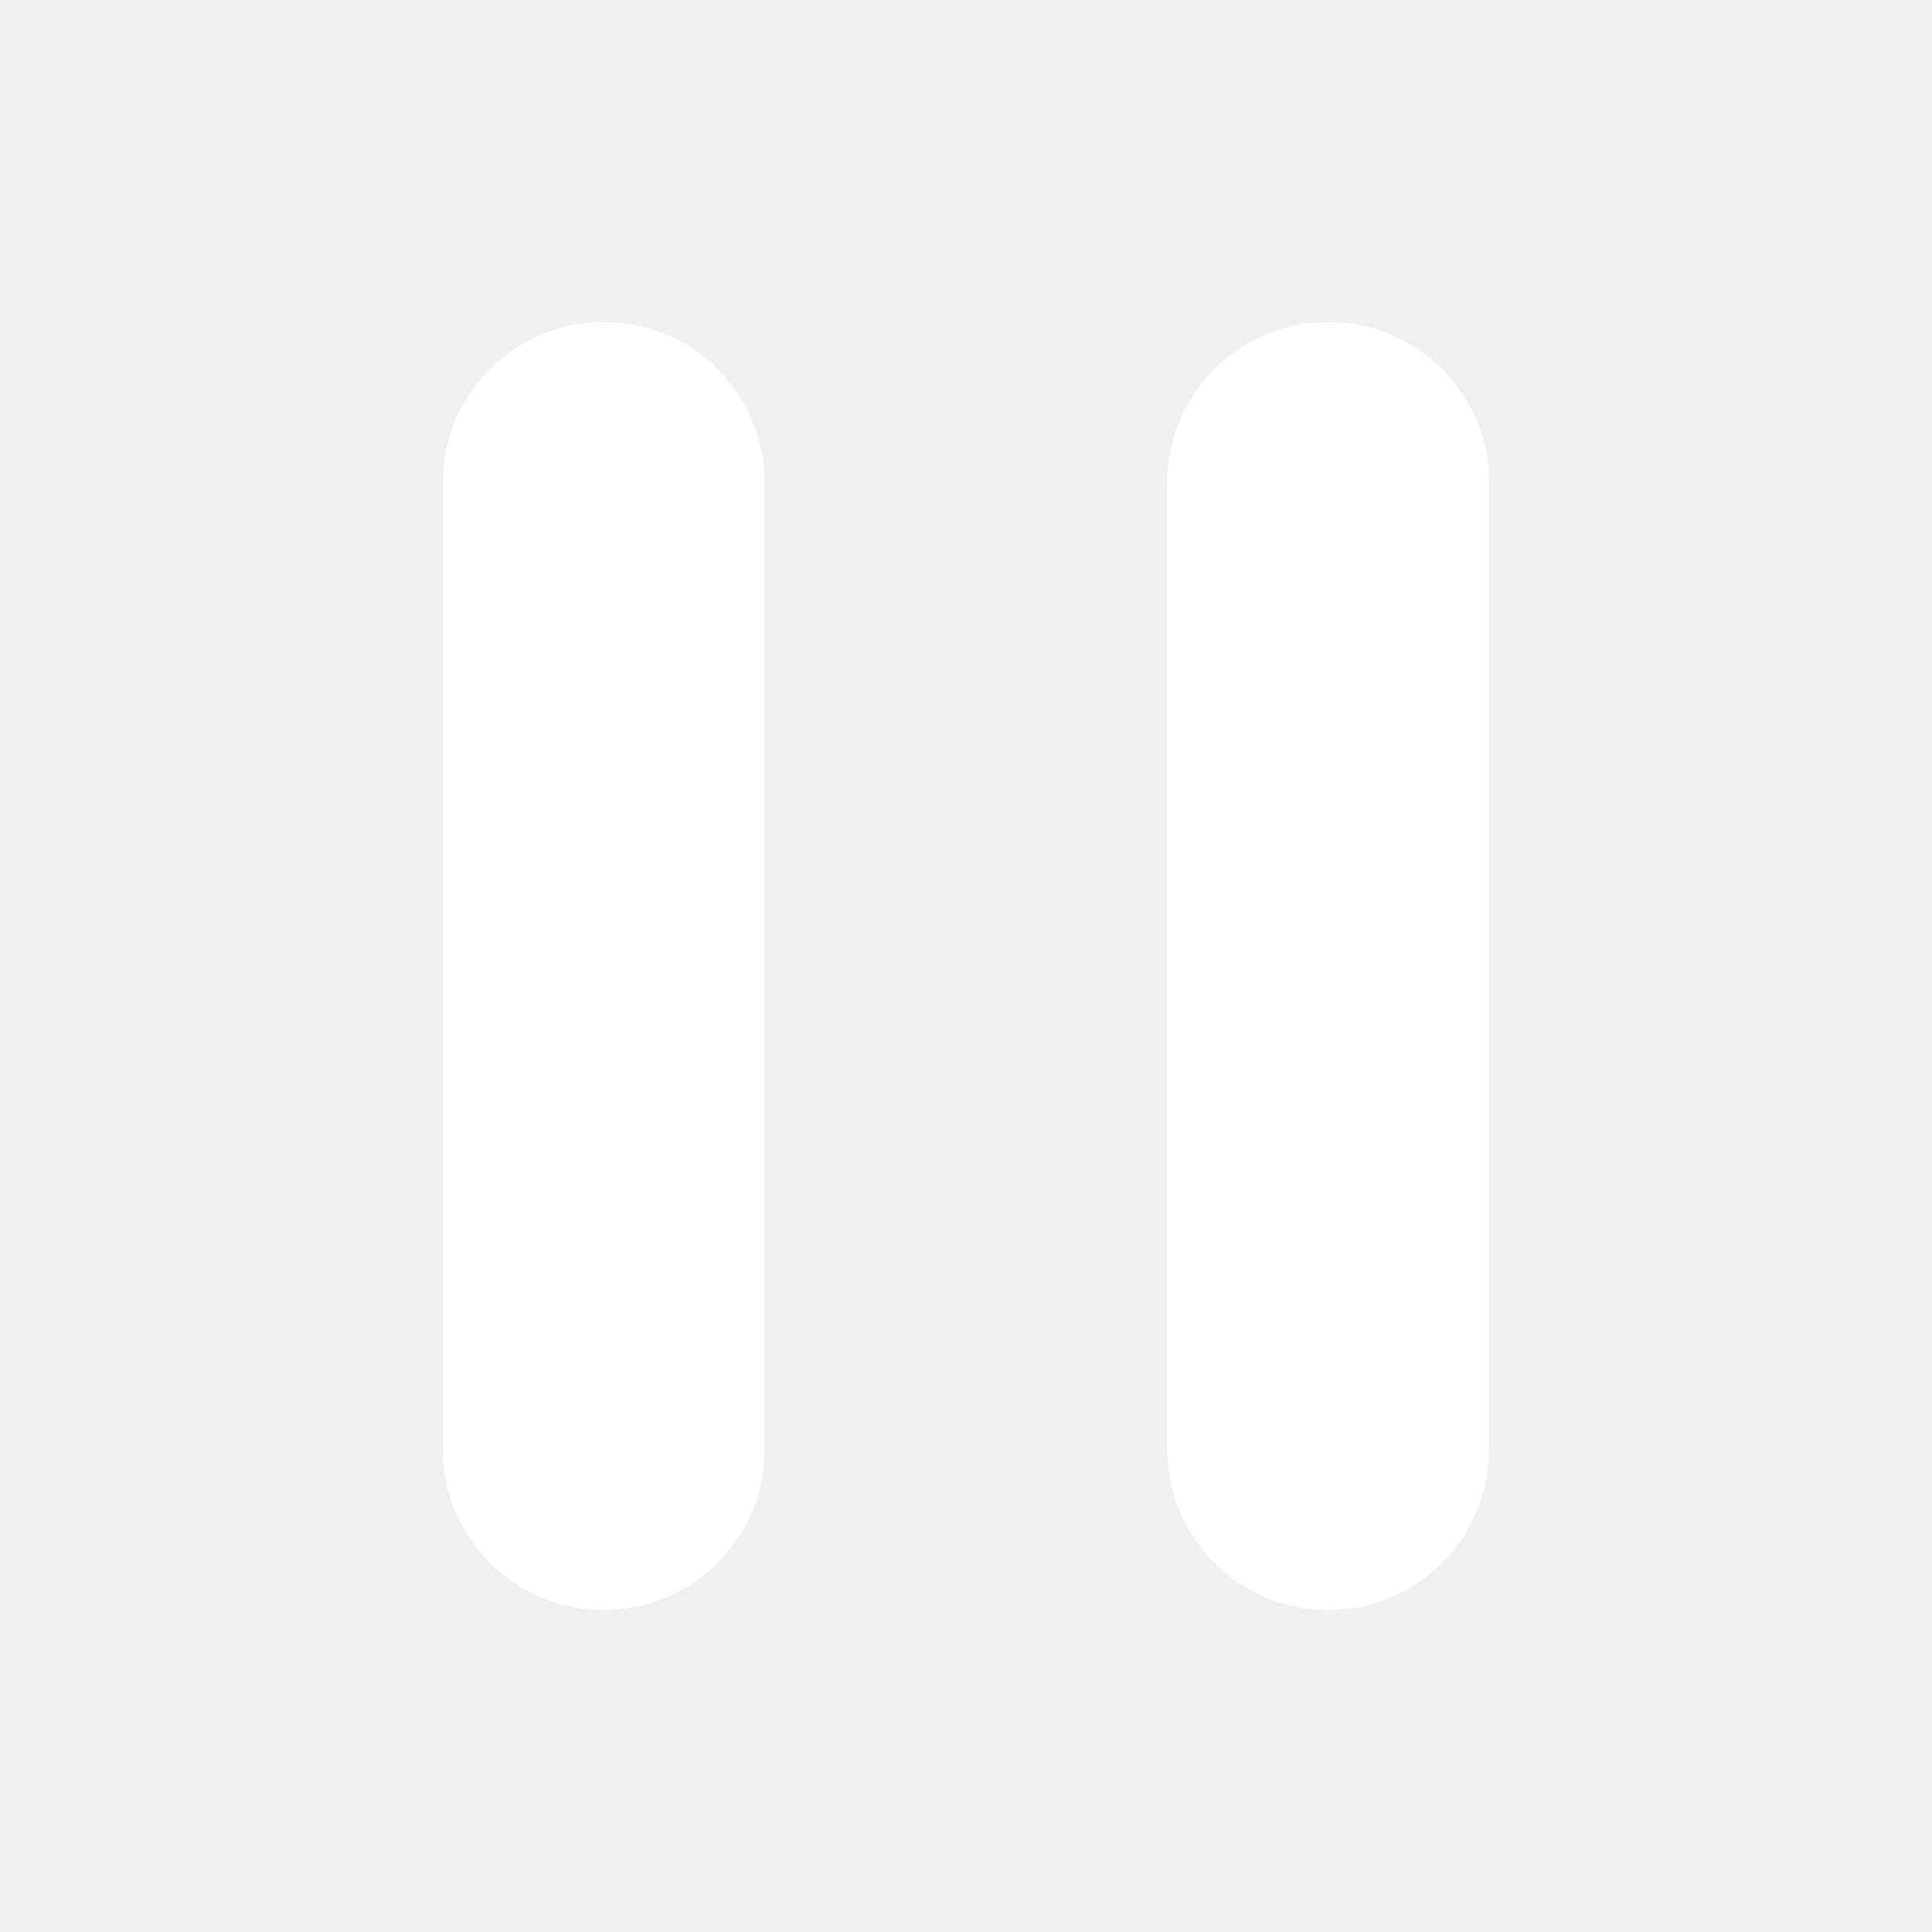
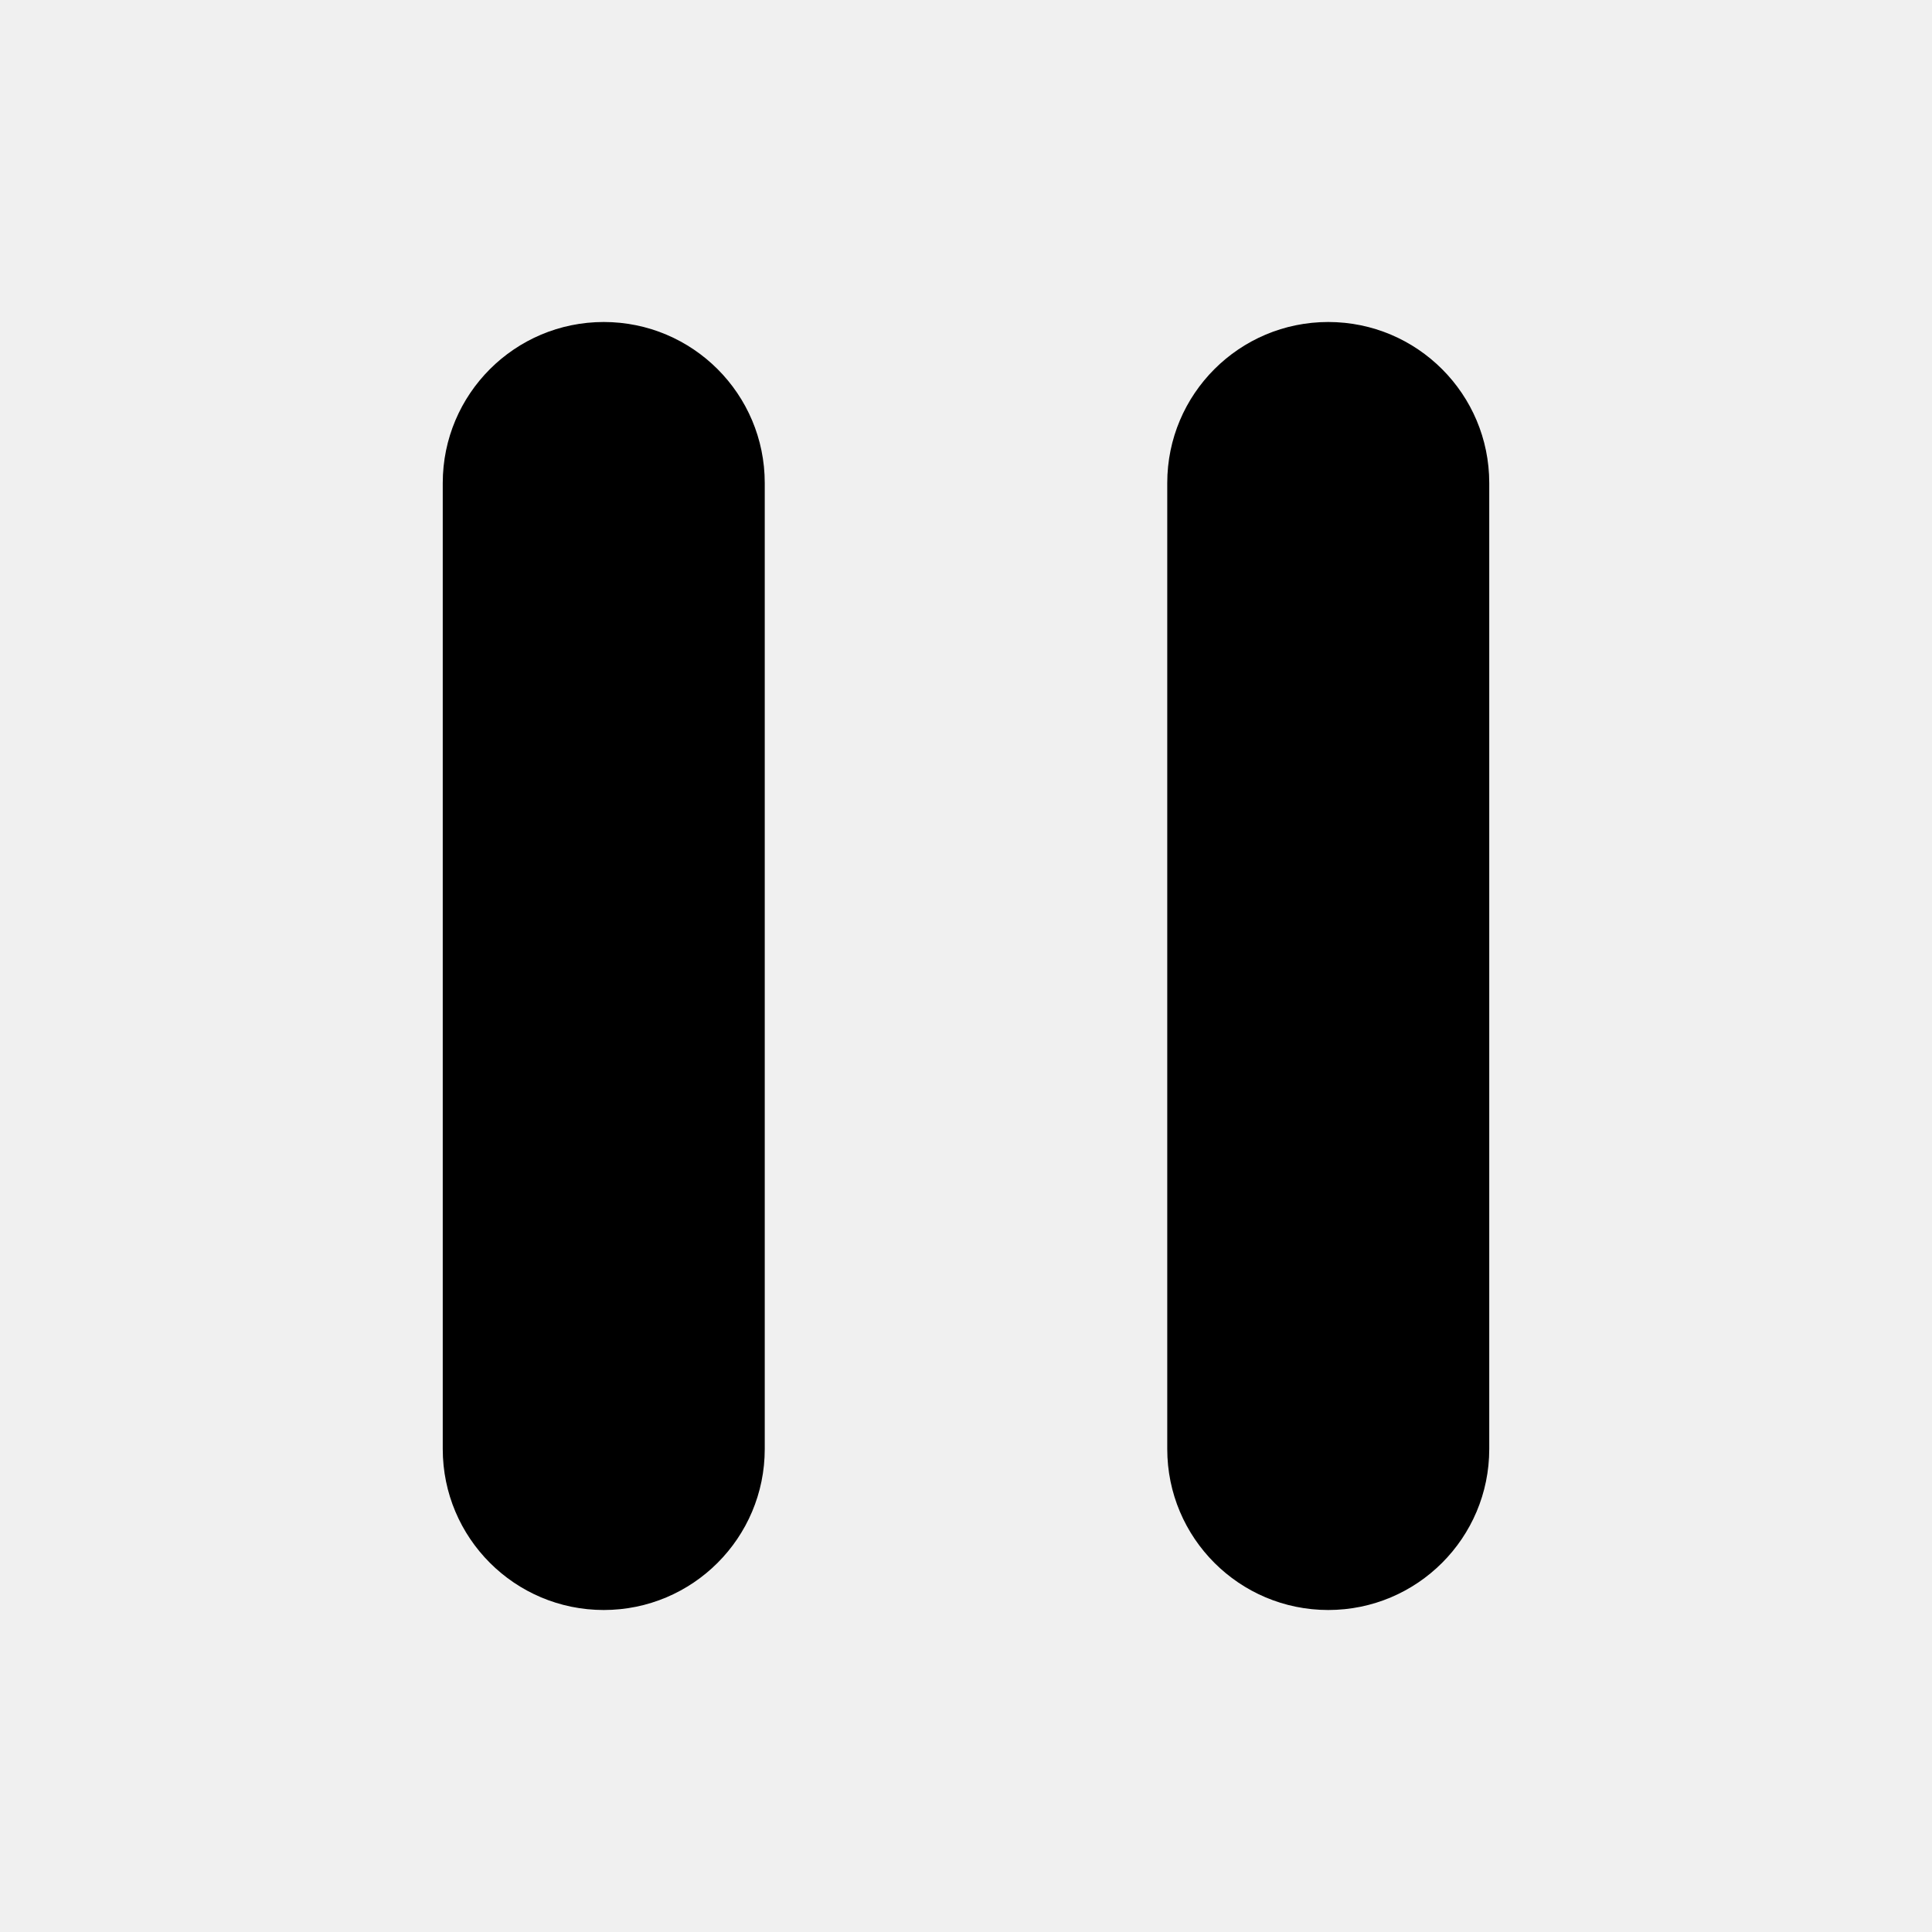
<svg xmlns="http://www.w3.org/2000/svg" viewBox="0 0 24 24" width="24" height="24">
-   <rect x="5.5" y="4" width="4" height="16" rx="2" fill="#FFFFFF" />
-   <rect x="14.5" y="4" width="4" height="16" rx="2" fill="#FFFFFF" />
+   <rect x="5.5" y="4" width="4" height="16" rx="2" fill="#000000" />
+   <rect x="14.5" y="4" width="4" height="16" rx="2" fill="#000000" />
</svg>
